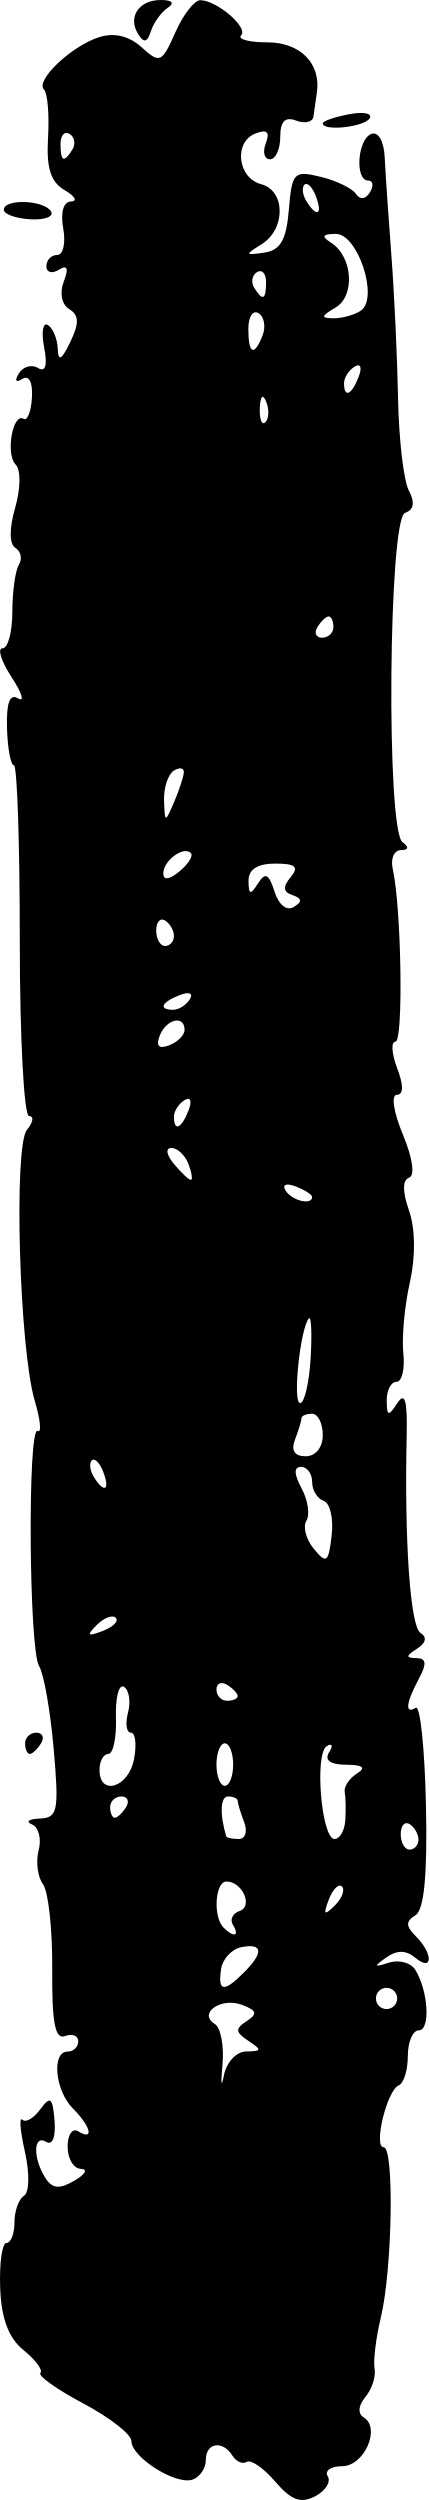
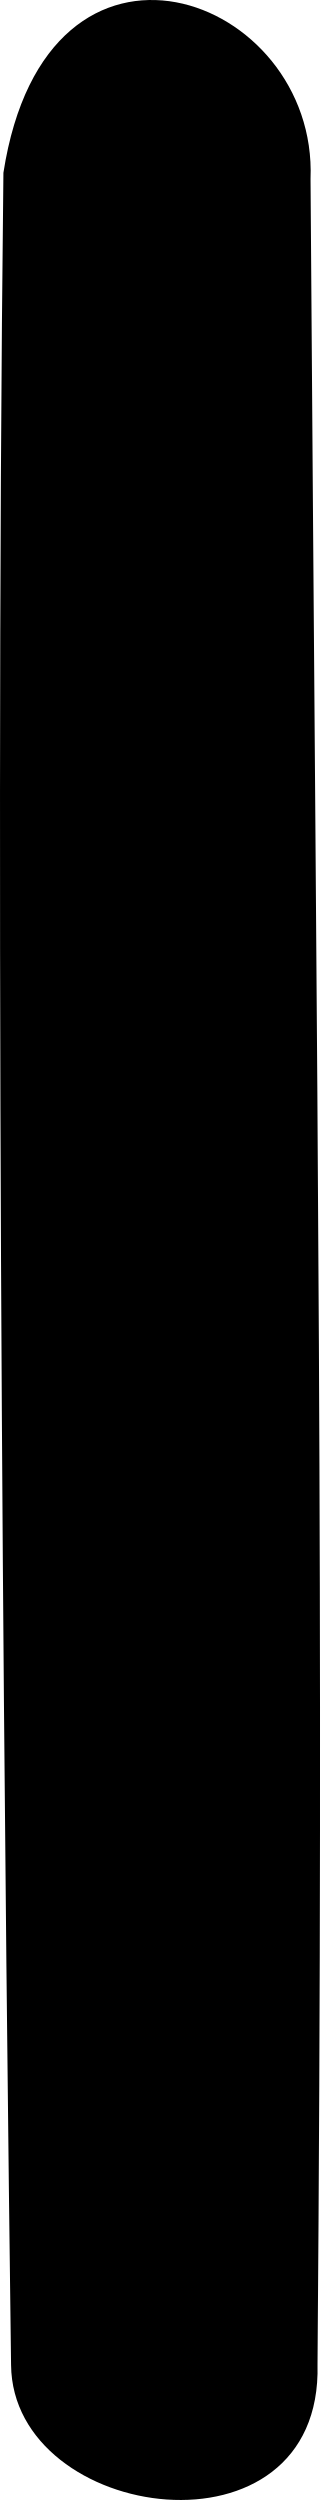
- <svg xmlns="http://www.w3.org/2000/svg" id="svg3411" version="1.1" width="159.501" height="930" viewBox="0 0 159.501 930">
+ <svg xmlns="http://www.w3.org/2000/svg" id="svg3411" version="1.1" width="119.055" height="929.999" viewBox="0 0 119.055 929.999">
  <defs id="defs3415" />
-   <path style="fill:#000000" d="m 102.407,923.189 c -4.275,-5.019 -9.046,-8.338 -10.602,-7.377 -1.556,0.962 -3.947,-0.061 -5.313,-2.271 -3.646,-5.899 -9.927,-4.897 -9.927,1.583 0,3.081 -2.224,6.364 -4.943,7.295 -6.198,2.122 -22.74,-8.315 -22.74,-14.348 0,-2.472 -8.04,-8.761 -17.868,-13.974 -9.827,-5.213 -17.021,-10.325 -15.987,-11.36 1.035,-1.034 -1.771,-4.838 -6.235,-8.453 -5.609,-4.542 -8.306,-11.72 -8.73,-23.239 -0.337,-9.167 0.721,-16.666 2.352,-16.665 1.631,9.5e-4 2.966,-3.452 2.966,-7.674 0,-4.222 1.594,-8.661 3.543,-9.866 1.996,-1.234 2.147,-8.379 0.346,-16.366 -1.759,-7.797 -2.194,-13.173 -0.968,-11.947 1.226,1.226 4.233,-0.512 6.683,-3.862 3.749,-5.127 4.589,-4.458 5.308,4.233 0.497,6.006 -0.789,9.309 -3.074,7.896 -4.816,-2.976 -5.072,5.929 -0.384,13.329 2.595,4.096 5.212,4.364 10.815,1.109 4.065,-2.362 5.167,-4.349 2.448,-4.415 -2.719,-0.066 -4.943,-3.785 -4.943,-8.263 0,-4.479 1.78,-7.043 3.955,-5.699 6.004,3.711 4.725,-1.772 -1.977,-8.474 -6.678,-6.677 -8.032,-21.186 -1.977,-21.186 2.175,0 3.955,-1.724 3.955,-3.831 0,-2.107 -2.224,-2.98 -4.943,-1.942 -3.665,1.401 -4.89,-5.023 -4.738,-24.841 0.113,-14.702 -1.432,-28.945 -3.433,-31.652 -2.001,-2.707 -2.728,-8.406 -1.614,-12.663 1.113,-4.257 -0.011,-8.576 -2.499,-9.596 -2.488,-1.02 -1.18,-1.995 2.906,-2.167 6.719,-0.282 7.213,-2.771 5.169,-26.031 -1.243,-14.145 -3.675,-27.937 -5.404,-30.649 -3.834,-6.014 -4.34,-89.874 -0.527,-87.522 1.491,0.92 0.992,-4.145 -1.11,-11.256 -5.749,-19.45 -7.901,-94.725 -2.88,-100.774 2.324,-2.8 2.672,-5.09 0.774,-5.09 -1.898,-8e-5 -3.45,-29.363 -3.45,-65.252 0,-35.889 -0.982,-65.252 -2.182,-65.252 -1.2,-3.2e-4 -2.359,-6.225 -2.574,-13.833 -0.269,-9.49 1.037,-12.952 4.16,-11.028 2.503,1.542 1.396,-2.021 -2.46,-7.918 -3.857,-5.897 -5.369,-10.722 -3.361,-10.722 2.008,0 3.65,-6.111 3.65,-13.579 0,-7.469 1.097,-15.354 2.437,-17.523 1.341,-2.169 0.76,-4.98 -1.291,-6.248 -2.305,-1.424 -2.344,-7.13 -0.103,-14.944 2.07,-7.219 2.142,-14.123 0.166,-16.099 -3.807,-3.807 -1.042,-19.462 2.997,-16.968 1.384,0.854 2.772,-2.713 3.085,-7.928 0.342,-5.71 -1.08,-8.462 -3.577,-6.919 -2.439,1.508 -2.968,0.656 -1.284,-2.068 1.574,-2.547 4.776,-3.447 7.116,-2.001 2.786,1.722 3.571,-0.946 2.275,-7.725 -1.089,-5.695 -0.457,-9.414 1.404,-8.264 1.861,1.15 3.504,5.1 3.651,8.778 0.198,4.955 1.414,4.304 4.693,-2.51 3.351,-6.965 3.254,-9.921 -0.402,-12.18 -2.828,-1.748 -3.674,-5.987 -2.043,-10.236 1.923,-5.012 1.354,-6.37 -1.843,-4.394 -2.545,1.573 -4.627,0.975 -4.627,-1.329 0,-2.303 1.814,-4.188 4.032,-4.188 2.218,0 3.225,-4.449 2.239,-9.887 -1.08,-5.954 0.069,-9.935 2.889,-10.007 2.575,-0.066 1.503,-1.97 -2.383,-4.232 -5.175,-3.012 -6.821,-8.239 -6.154,-19.546 0.501,-8.489 -0.177,-16.521 -1.504,-17.849 -3.362,-3.363 10.181,-16.228 20.547,-19.518 5.579,-1.771 11.101,-0.445 15.779,3.788 6.772,6.129 7.511,5.8 12.546,-5.576 2.943,-6.648 7.141,-12.031 9.328,-11.962 6.332,0.2 17.956,10.284 15.122,13.118 -1.416,1.416 2.998,2.575 9.809,2.575 12.247,0 20.019,7.951 18.362,18.785 -0.416,2.719 -0.979,6.667 -1.25,8.774 -0.272,2.107 -3.164,2.806 -6.426,1.554 -4.116,-1.58 -5.932,0.274 -5.932,6.056 0,4.583 -1.724,8.333 -3.831,8.333 -2.107,0 -2.798,-2.69 -1.537,-5.977 1.611,-4.198 0.477,-5.28 -3.809,-3.635 -8.23,3.158 -6.745,16.572 2.09,18.883 9.077,2.374 9.184,16.717 0.166,22.316 -6.327,3.928 -6.242,4.197 0.989,3.13 6.02,-0.888 8.203,-4.706 9.138,-15.98 1.153,-13.901 1.883,-14.652 11.864,-12.211 5.85,1.431 11.748,4.297 13.107,6.369 1.501,2.288 3.534,2.049 5.177,-0.609 1.488,-2.407 1.202,-4.377 -0.636,-4.377 -5.037,0 -4.011,-15.366 1.159,-17.35 2.606,-1 4.705,2.703 4.989,8.8 0.269,5.79 1.379,22.094 2.465,36.232 1.087,14.138 2.21,38.163 2.497,53.388 0.287,15.226 2.096,30.654 4.02,34.285 2.332,4.399 1.861,7.151 -1.412,8.249 -6.175,2.071 -7.081,118.016 -0.957,122.515 2.51,1.844 2.284,2.928 -0.619,2.966 -2.515,0.034 -3.871,3.175 -3.012,6.981 3.226,14.307 4.019,64.264 1.02,64.264 -1.719,0 -1.434,4.449 0.634,9.887 2.438,6.414 2.385,9.887 -0.15,9.887 -2.173,0 -1.169,6.56 2.261,14.768 3.617,8.657 4.576,15.3 2.318,16.053 -2.495,0.832 -2.502,5.159 -0.022,12.275 2.357,6.762 2.469,17.052 0.291,26.746 -1.947,8.665 -3.032,20.521 -2.411,26.346 0.621,5.825 -0.529,10.59 -2.556,10.59 -2.027,0 -3.658,3.114 -3.624,6.921 0.053,5.923 0.62,6.066 3.945,0.989 2.824,-4.313 3.774,-1.076 3.481,11.864 -0.894,39.441 1.33,71.279 5.143,73.635 2.541,1.571 2.049,3.75 -1.332,5.892 -4.146,2.627 -4.21,3.414 -0.283,3.46 3.798,0.045 4.048,1.994 0.989,7.71 -4.822,9.01 -5.274,13.32 -1.128,10.759 1.631,-1.008 3.334,15.291 3.783,36.22 0.56,26.082 -0.674,38.974 -3.922,40.981 -3.66,2.262 -3.621,4.046 0.171,7.839 6.492,6.492 6.349,13.4 -0.166,7.994 -3.519,-2.92 -6.855,-2.954 -10.875,-0.111 -4.804,3.397 -4.633,3.728 0.995,1.924 3.737,-1.198 8.141,-0.032 9.787,2.593 4.88,7.78 5.765,22.567 1.351,22.567 -2.249,0 -4.09,4.301 -4.09,9.557 0,5.256 -1.504,10.15 -3.343,10.875 -4.377,1.726 -9.586,23.069 -5.631,23.069 3.978,-5e-5 3.22,45.503 -1.054,63.275 -1.831,7.613 -2.885,16.198 -2.342,19.078 0.543,2.88 -0.988,7.616 -3.401,10.523 -2.697,3.249 -2.932,6.186 -0.612,7.62 6.427,3.972 0.148,18.144 -8.041,18.144 -4.225,0 -6.637,1.69 -5.36,3.756 1.277,2.066 -0.843,5.415 -4.71,7.441 -5.331,2.794 -8.911,1.479 -14.805,-5.44 z M 91.659,763.137 c 5.752,-0.053 5.851,-0.591 0.726,-3.955 -4.855,-3.187 -4.974,-4.512 -0.657,-7.299 4.18,-2.698 3.838,-3.956 -1.65,-6.062 -7.814,-2.999 -16.587,3.144 -10.162,7.115 2.221,1.373 3.5,8.247 2.841,15.276 -0.659,7.029 -0.423,8.776 0.523,3.882 0.964,-4.987 4.647,-8.925 8.379,-8.959 z m 56.092,-19.713 c 0,-2.175 -1.78,-3.955 -3.955,-3.955 -2.175,0 -3.955,1.78 -3.955,3.955 0,2.175 1.78,3.955 3.955,3.955 2.175,0 3.955,-1.78 3.955,-3.955 z m -57.061,-9.604 c 7.483,-7.482 7.145,-11.041 -0.897,-9.471 -3.601,0.703 -7.003,4.393 -7.559,8.199 -1.229,8.398 0.996,8.733 8.457,1.271 z m -4.028,-17.741 c -1.229,-1.989 -0.129,-4.319 2.444,-5.177 5.164,-1.721 1.062,-10.98 -4.864,-10.98 -4.241,0 -5.074,13.148 -1.085,17.137 3.851,3.851 6.101,3.221 3.504,-0.981 z m 40.552,-14.284 c -1.218,-1.218 -3.429,0.977 -4.914,4.877 -2.146,5.636 -1.692,6.09 2.214,2.214 2.703,-2.683 3.918,-5.874 2.7,-7.091 z m 28.447,-17.458 c 0,-2.047 -1.483,-4.638 -3.296,-5.758 -1.813,-1.12 -3.296,0.554 -3.296,3.721 0,3.167 1.483,5.758 3.296,5.758 1.813,0 3.296,-1.675 3.296,-3.721 z m -64.829,-6.489 c -1.32,-3.441 -2.401,-7 -2.401,-7.909 0,-0.91 -1.622,-1.654 -3.605,-1.654 -2.864,0 -3.157,6.647 -0.653,14.83 0.166,0.544 2.273,0.989 4.68,0.989 2.408,0 3.298,-2.815 1.977,-6.255 z m 37.615,-0.665 c 0.258,-3.806 0.163,-8.537 -0.208,-10.513 -0.372,-1.976 1.641,-5.063 4.475,-6.86 3.577,-2.269 2.361,-3.286 -3.979,-3.328 -5.886,-0.04 -8.129,-1.683 -6.31,-4.626 1.552,-2.511 1.152,-3.534 -0.888,-2.273 -4.615,2.852 -1.952,34.522 2.903,34.522 1.946,0 3.75,-3.114 4.008,-6.921 z M 46.905,672.24 c 1.344,-2.175 0.559,-3.955 -1.744,-3.955 -2.303,0 -4.188,1.78 -4.188,3.955 0,2.175 0.785,3.955 1.744,3.955 0.959,0 2.844,-1.78 4.188,-3.955 z m 2.945,-17.796 c 1.04,-5.438 0.524,-9.887 -1.146,-9.887 -1.67,0 -2.158,-3.358 -1.084,-7.463 1.073,-4.105 0.402,-8.421 -1.492,-9.591 -1.894,-1.171 -3.241,3.967 -2.994,11.418 0.248,7.45 -1.028,13.546 -2.833,13.546 -1.805,0 -3.283,2.669 -3.283,5.932 0,9.939 10.813,6.606 12.832,-3.955 z m 36.884,1.977 c 0,-4.35 -1.398,-7.909 -3.107,-7.909 -1.709,0 -3.107,3.559 -3.107,7.909 0,4.35 1.398,7.909 3.107,7.909 1.709,0 3.107,-3.559 3.107,-7.909 z m 1.695,-25.472 c 0,-0.959 -1.78,-2.844 -3.955,-4.188 -2.175,-1.344 -3.955,-0.559 -3.955,1.744 0,2.303 1.78,4.188 3.955,4.188 2.175,0 3.955,-0.785 3.955,-1.744 z M 43.056,601.819 c -1.218,-1.218 -4.409,-0.003 -7.091,2.7 -3.877,3.906 -3.422,4.36 2.214,2.214 3.9,-1.485 6.095,-3.696 4.877,-4.914 z m 77.359,-43.491 c -2.366,-0.789 -4.302,-3.955 -4.302,-7.036 0,-3.081 -1.842,-5.603 -4.094,-5.603 -2.762,0 -2.702,2.6 0.182,7.991 2.352,4.395 3.151,9.812 1.776,12.037 -1.375,2.225 -0.124,6.936 2.783,10.468 4.697,5.708 5.432,5.152 6.619,-5.001 0.735,-6.282 -0.6,-12.068 -2.966,-12.856 z M 38.384,547.496 c -1.288,-3.356 -3.19,-5.254 -4.227,-4.218 -1.037,1.037 -0.712,3.783 0.722,6.103 3.9,6.31 6.179,5.084 3.505,-1.885 z m 81.684,-13.671 c 0,-4.35 -1.78,-7.909 -3.955,-7.909 -2.175,0 -3.955,0.744 -3.955,1.654 0,0.91 -1.08,4.469 -2.401,7.909 -1.575,4.105 -0.216,6.255 3.955,6.255 3.719,5e-5 6.355,-3.281 6.355,-7.909 z m -4.516,-28.554 c 0.542,-9.179 0.25,-15.853 -0.644,-14.83 -3.243,3.701 -6.132,31.52 -3.273,31.52 1.613,0 3.376,-7.51 3.918,-16.689 z m 0.562,-60.004 c 0,-0.855 -2.762,-2.614 -6.137,-3.909 -3.519,-1.35 -5.107,-0.688 -3.721,1.554 2.322,3.758 9.859,5.558 9.859,2.355 z M 70.087,432.98 c -1.252,-3.263 -4.083,-5.932 -6.292,-5.932 -2.315,0 -1.93,2.513 0.907,5.932 2.708,3.263 5.539,5.932 6.292,5.932 0.753,0 0.345,-2.669 -0.907,-5.932 z m 0.079,-19.979 c 1.35,-3.519 0.688,-5.107 -1.554,-3.721 -2.15,1.329 -3.909,4.091 -3.909,6.137 0,5.689 2.835,4.435 5.464,-2.416 z M 68.657,383.123 c 0,-5.685 -6.862,-4.056 -9.262,2.199 -1.47,3.83 -0.299,5.001 3.532,3.532 3.152,-1.21 5.731,-3.788 5.731,-5.731 z m 1.949,-11.396 c 1.385,-2.242 -0.203,-2.905 -3.721,-1.554 -6.851,2.629 -8.105,5.464 -2.416,5.464 2.047,0 4.809,-1.759 6.137,-3.909 z m -5.904,-23.54 c 0,-2.047 -1.483,-4.638 -3.296,-5.758 -1.813,-1.12 -3.296,0.554 -3.296,3.721 0,3.167 1.483,5.758 3.296,5.758 1.813,0 3.296,-1.675 3.296,-3.721 z m 44.131,-15.183 c -3.523,-1.174 -3.727,-3.068 -0.72,-6.691 3.215,-3.874 1.869,-5.053 -5.767,-5.053 -6.583,0 -9.94,2.179 -9.9,6.426 0.05,5.205 0.719,5.387 3.522,0.96 2.717,-4.289 4.042,-3.638 6.156,3.023 1.573,4.955 4.553,7.341 7.158,5.731 3.218,-1.989 3.093,-3.216 -0.45,-4.397 z M 70.993,317.334 c -2.743,-2.743 -10.245,2.83 -10.245,7.609 0,2.622 2.269,2.322 6.028,-0.797 3.315,-2.751 5.213,-5.817 4.218,-6.812 z m -2.614,-29.923 c 0.153,-1.76 -1.502,-2.099 -3.677,-0.755 -2.175,1.344 -3.83,6.343 -3.677,11.109 0.268,8.354 0.4,8.381 3.677,0.755 1.869,-4.35 3.524,-9.349 3.677,-11.109 z m 55.644,-54.144 c 0,-2.175 -0.785,-3.955 -1.744,-3.955 -0.959,0 -2.844,1.78 -4.188,3.955 -1.344,2.175 -0.559,3.955 1.744,3.955 2.303,0 4.188,-1.78 4.188,-3.955 z M 99.041,149.477 c -1.262,-3.155 -2.2,-2.218 -2.389,2.389 -0.171,4.169 0.763,6.505 2.077,5.191 1.314,-1.314 1.455,-4.725 0.312,-7.58 z m 34.4,-9.351 c 1.35,-3.519 0.688,-5.107 -1.554,-3.721 -2.15,1.329 -3.909,4.091 -3.909,6.137 0,5.689 2.835,4.435 5.464,-2.416 z M 97.721,124.64 c 1.225,-3.193 0.526,-6.857 -1.554,-8.143 -2.08,-1.286 -3.782,1.327 -3.782,5.805 0,9.549 2.199,10.512 5.336,2.337 z m 36.521,-9.085 c 6.762,-4.582 -1.106,-28.624 -9.344,-28.55 -4.986,0.044 -5.46,0.916 -1.772,3.257 8.109,5.146 9.108,19.83 1.646,24.183 -5.383,3.14 -5.529,3.909 -0.75,3.957 3.263,0.033 7.862,-1.248 10.22,-2.846 z M 98.976,104.914 c 0,-3.167 -1.512,-4.824 -3.36,-3.681 -1.848,1.142 -2.336,3.733 -1.085,5.758 3.198,5.174 4.445,4.592 4.445,-2.077 z M 117.477,72.932 c -1.288,-3.356 -3.19,-5.254 -4.227,-4.218 -1.037,1.037 -0.712,3.783 0.722,6.103 3.9,6.31 6.179,5.084 3.505,-1.885 z M 26.963,55.579 c 1.251,-2.025 0.763,-4.616 -1.085,-5.758 -1.848,-1.142 -3.36,0.514 -3.36,3.681 0,6.668 1.247,7.251 4.445,2.077 z M 9.336,648.511 c 0,-2.175 1.885,-3.955 4.188,-3.955 2.303,0 3.088,1.78 1.744,3.955 -1.344,2.175 -3.229,3.955 -4.188,3.955 -0.959,0 -1.744,-1.78 -1.744,-3.955 z M 1.429,78.045 c -0.004,-4.187 14.893,-3.703 17.534,0.569 1.201,1.944 -2.252,3.279 -7.673,2.966 -5.422,-0.313 -9.859,-1.903 -9.861,-3.535 z M 120.067,45.88 c 0,-0.834 4.395,-2.357 9.767,-3.383 5.372,-1.027 8.826,-0.345 7.676,1.516 -2.025,3.277 -17.443,4.927 -17.443,1.867 z M 51.351,12.598 C 47.42,6.238 51.749,-0.074 59.992,6.5554985e-4 64.16,0.038 65.041,1.155 62.329,2.967 c -2.393,1.598 -5.181,5.487 -6.197,8.643 -1.365,4.241 -2.612,4.499 -4.781,0.989 z" id="path3421" />
+   <path style="fill:#000000" d="M 4.117,879.737 C 2.183,729.683 -2.139,358.072 1.27,64.272 17.397,-39.46 118.285,-1.899 115.52,66.556 c 2.525,362.551 4.909,522.284 2.597,813.041 1.918,74.992 -113.457,58.895 -114,0.14 z" id="path3421" />
</svg>
